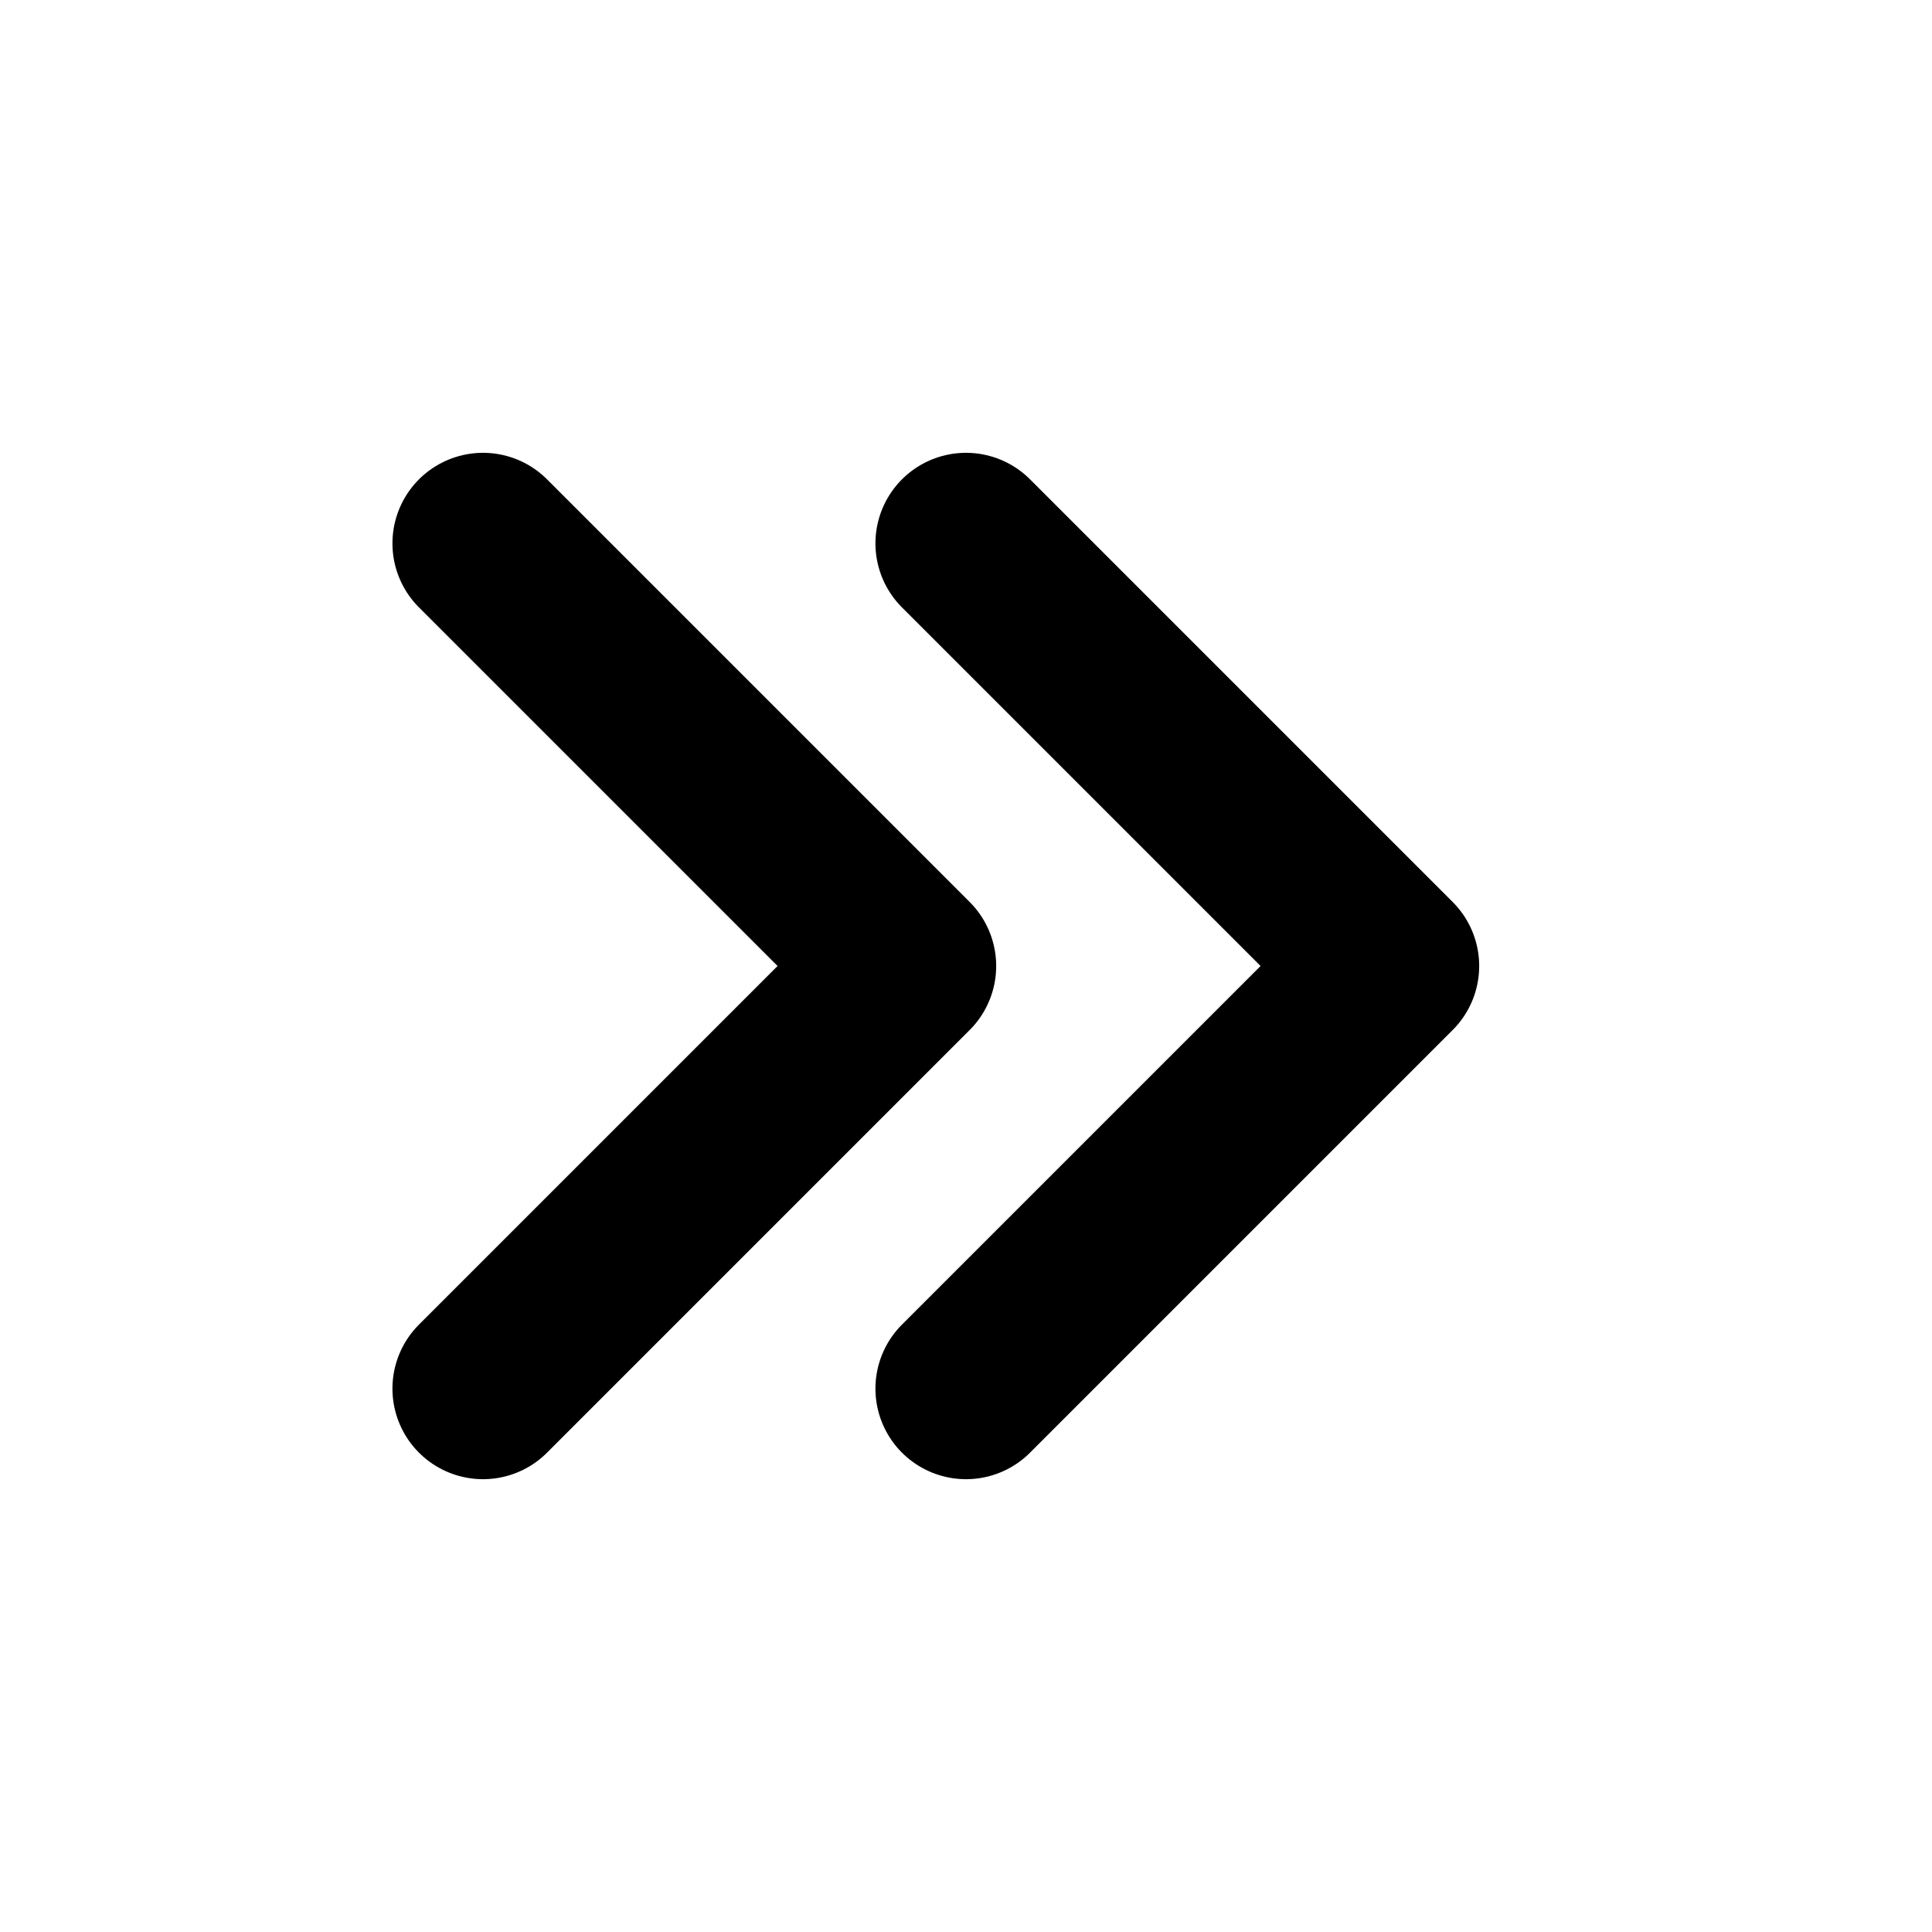
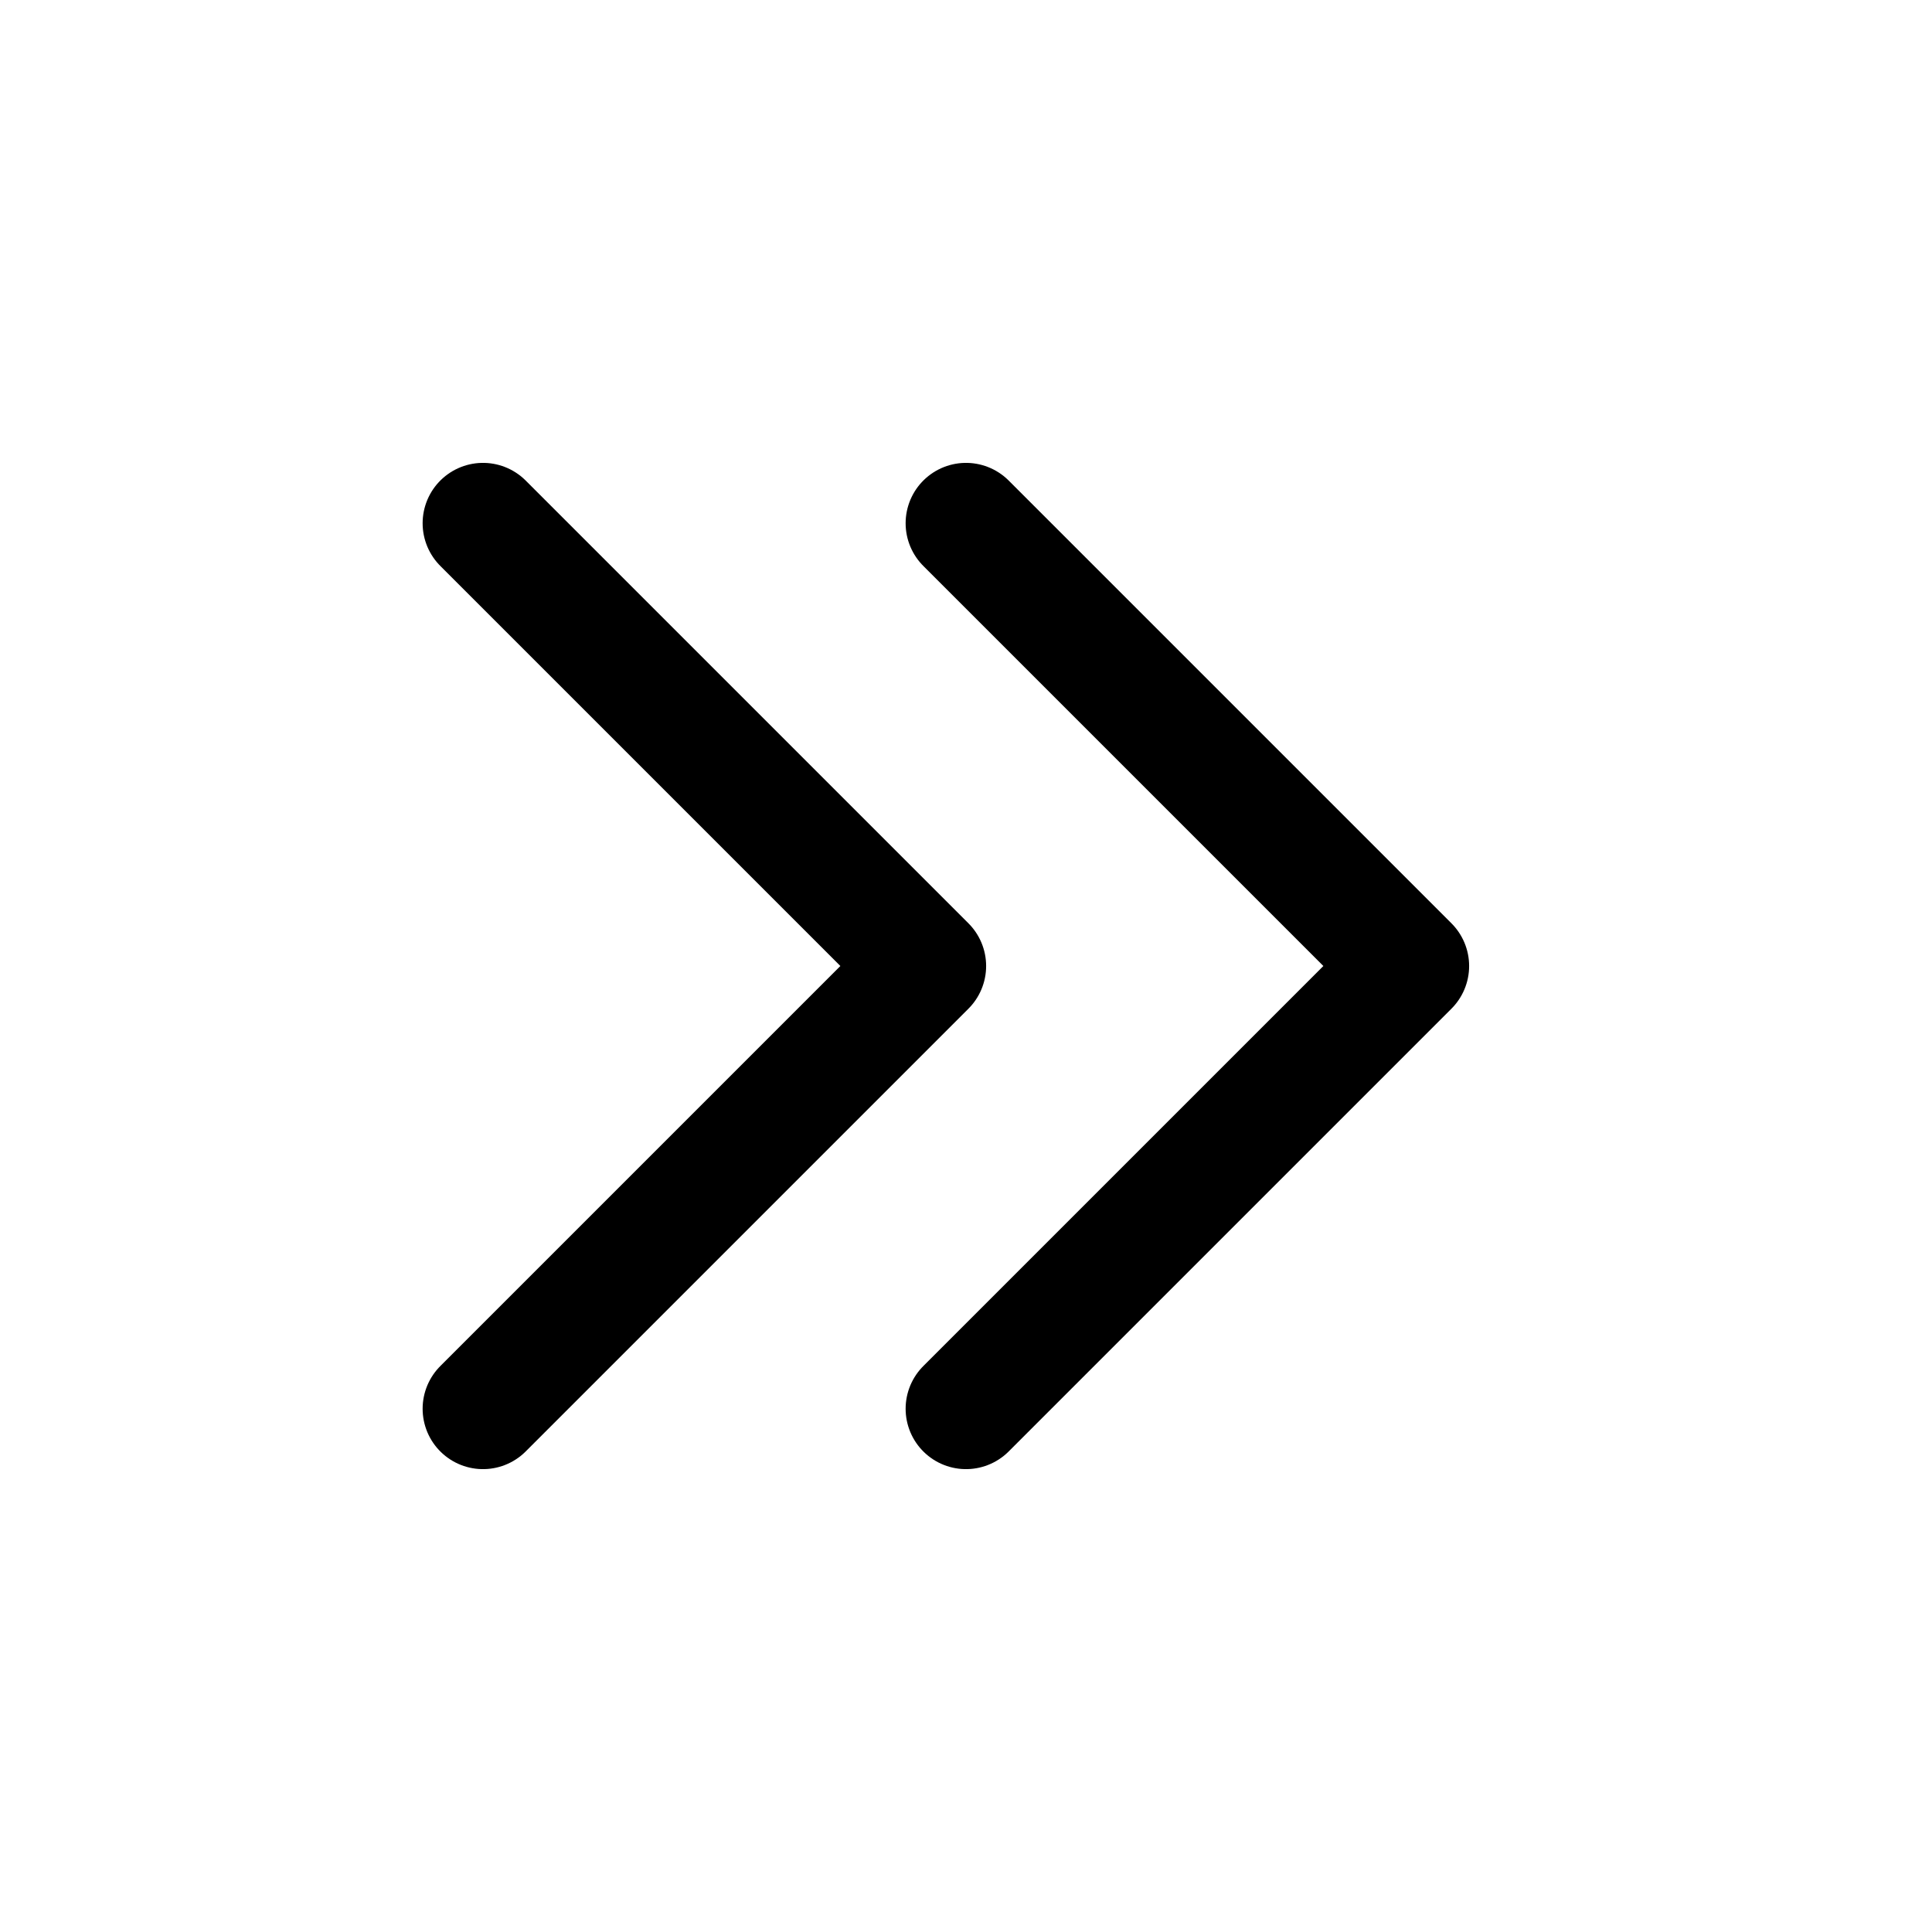
- <svg xmlns="http://www.w3.org/2000/svg" viewBox="0 0 16 16" fill="none" stroke="currentColor" stroke-width="1.5" stroke-linecap="round" stroke-linejoin="round">
-   <path d="M4 4.5 7.5 8 4 11.5" />
-   <path d="M8 4.5 11.5 8 8 11.5" />
+ <svg xmlns="http://www.w3.org/2000/svg" viewBox="0 0 24 24" fill="none" stroke="currentColor" stroke-width="1.5" stroke-linecap="round" stroke-linejoin="round">
+   <path d="m6 6.5 5.5 5.5L6 17.5" />
+   <path d="m12 6.5 5.5 5.5-5.5 5.5" />
</svg>
